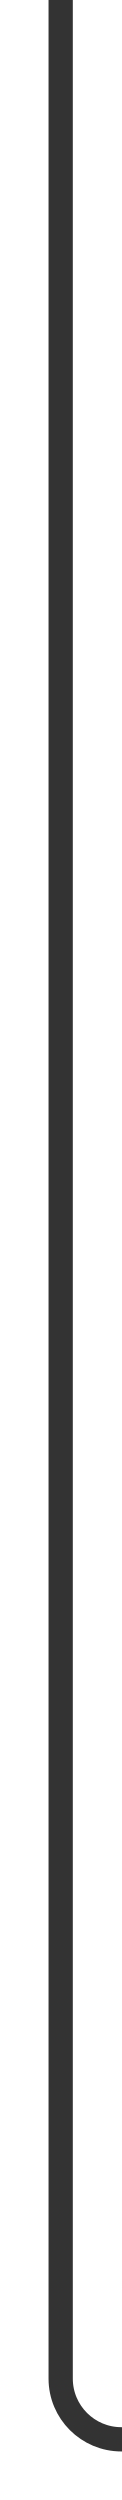
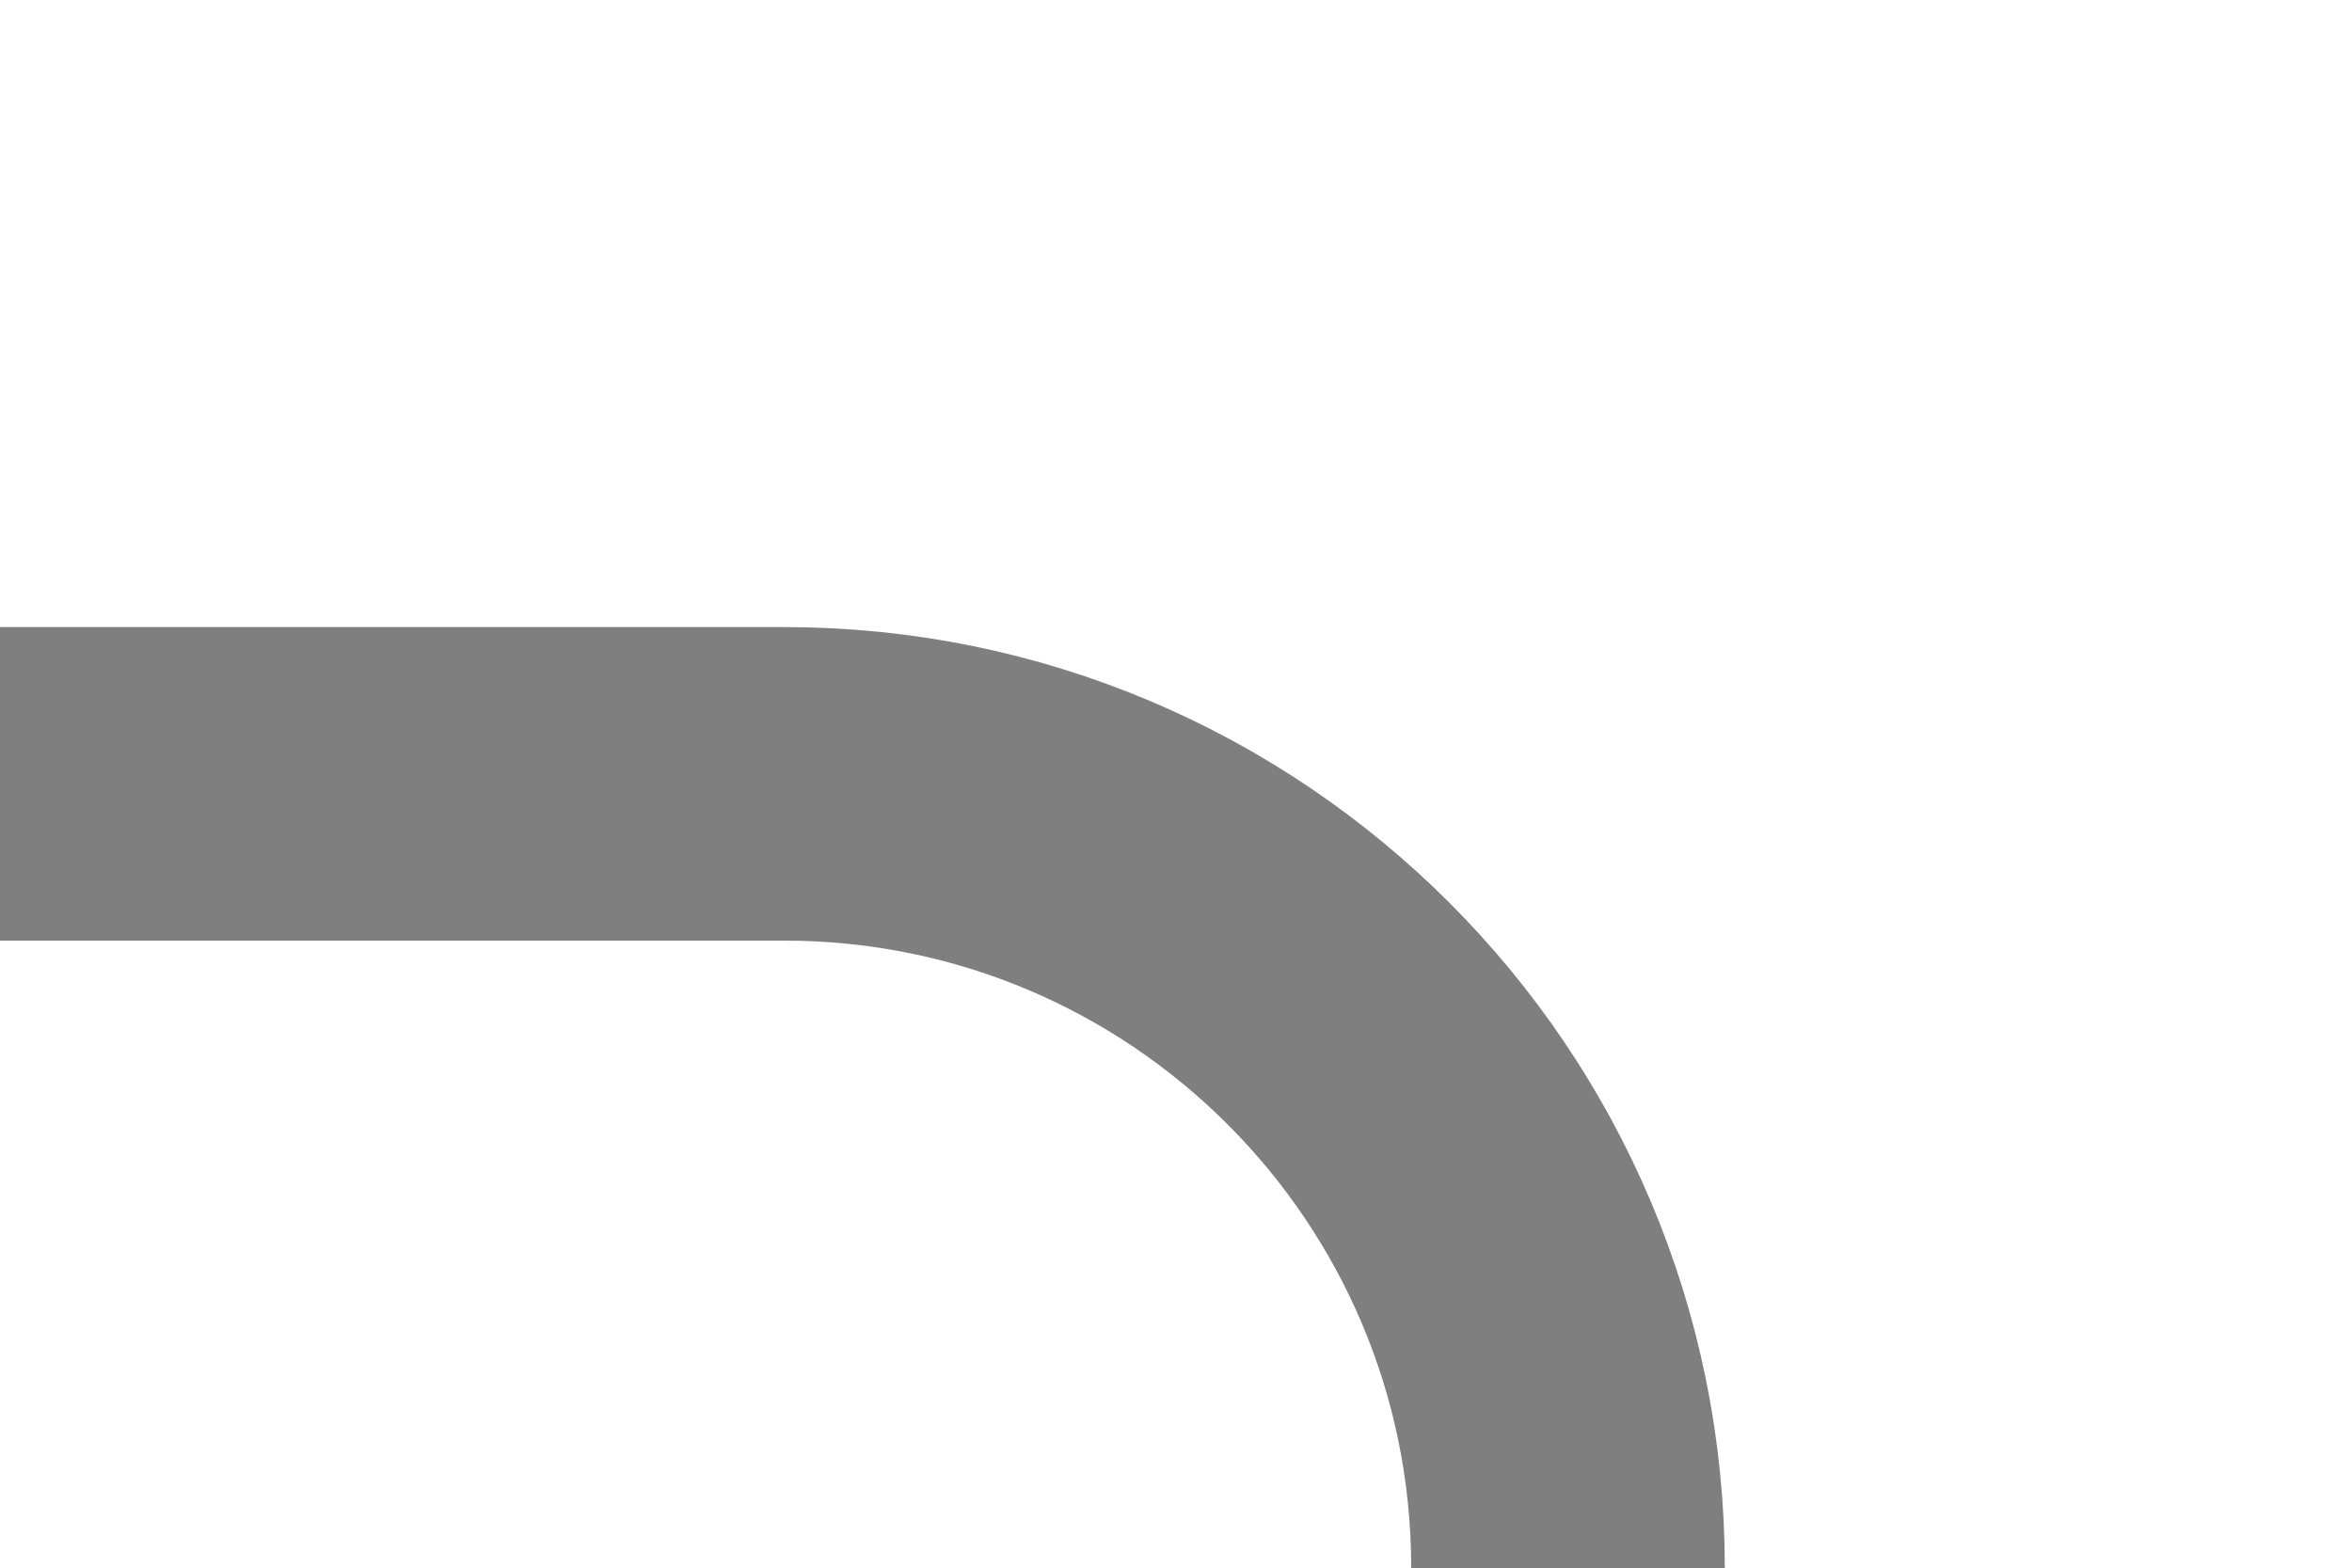
- <svg xmlns="http://www.w3.org/2000/svg" version="1.1" width="10px" height="206px" preserveAspectRatio="xMidYMin meet" viewBox="376 1427  8 206">
-   <path d="M 380 1427  L 380 1623  A 5 5 0 0 0 385 1628 L 912 1628  A 5 5 0 0 0 917 1623 L 917 1383  A 5 5 0 0 1 922 1378 L 954 1378  " stroke-width="2" stroke="#333333" fill="none" />
-   <path d="M 953 1385.6  L 960 1378  L 953 1370.4  L 953 1385.6  Z " fill-rule="nonzero" fill="#333333" stroke="none" />
+ <svg xmlns="http://www.w3.org/2000/svg" version="1.1" width="15px" height="10px" preserveAspectRatio="xMinYMid meet" viewBox="597 1339  15 8">
+   <path d="M 597 1343  L 602 1343  A 5 5 0 0 1 607 1348 L 607 1499.615  A 5 5 0 0 0 612 1504.615 L 1322.692 1504.615  A 0.308 0.308 0 0 0 1323 1504.308 A 0.308 0.308 0 0 1 1323.308 1504 L 1990 1504  A 5 5 0 0 0 1995 1499 L 1995 1245  A 5 5 0 0 1 2000 1240 L 2044 1240  " stroke-width="2" stroke="#7f7f7f" fill="none" />
+   <path d="M 2043 1247.6  L 2050 1240  L 2043 1232.4  L 2043 1247.6  Z " fill-rule="nonzero" fill="#7f7f7f" stroke="none" />
</svg>
